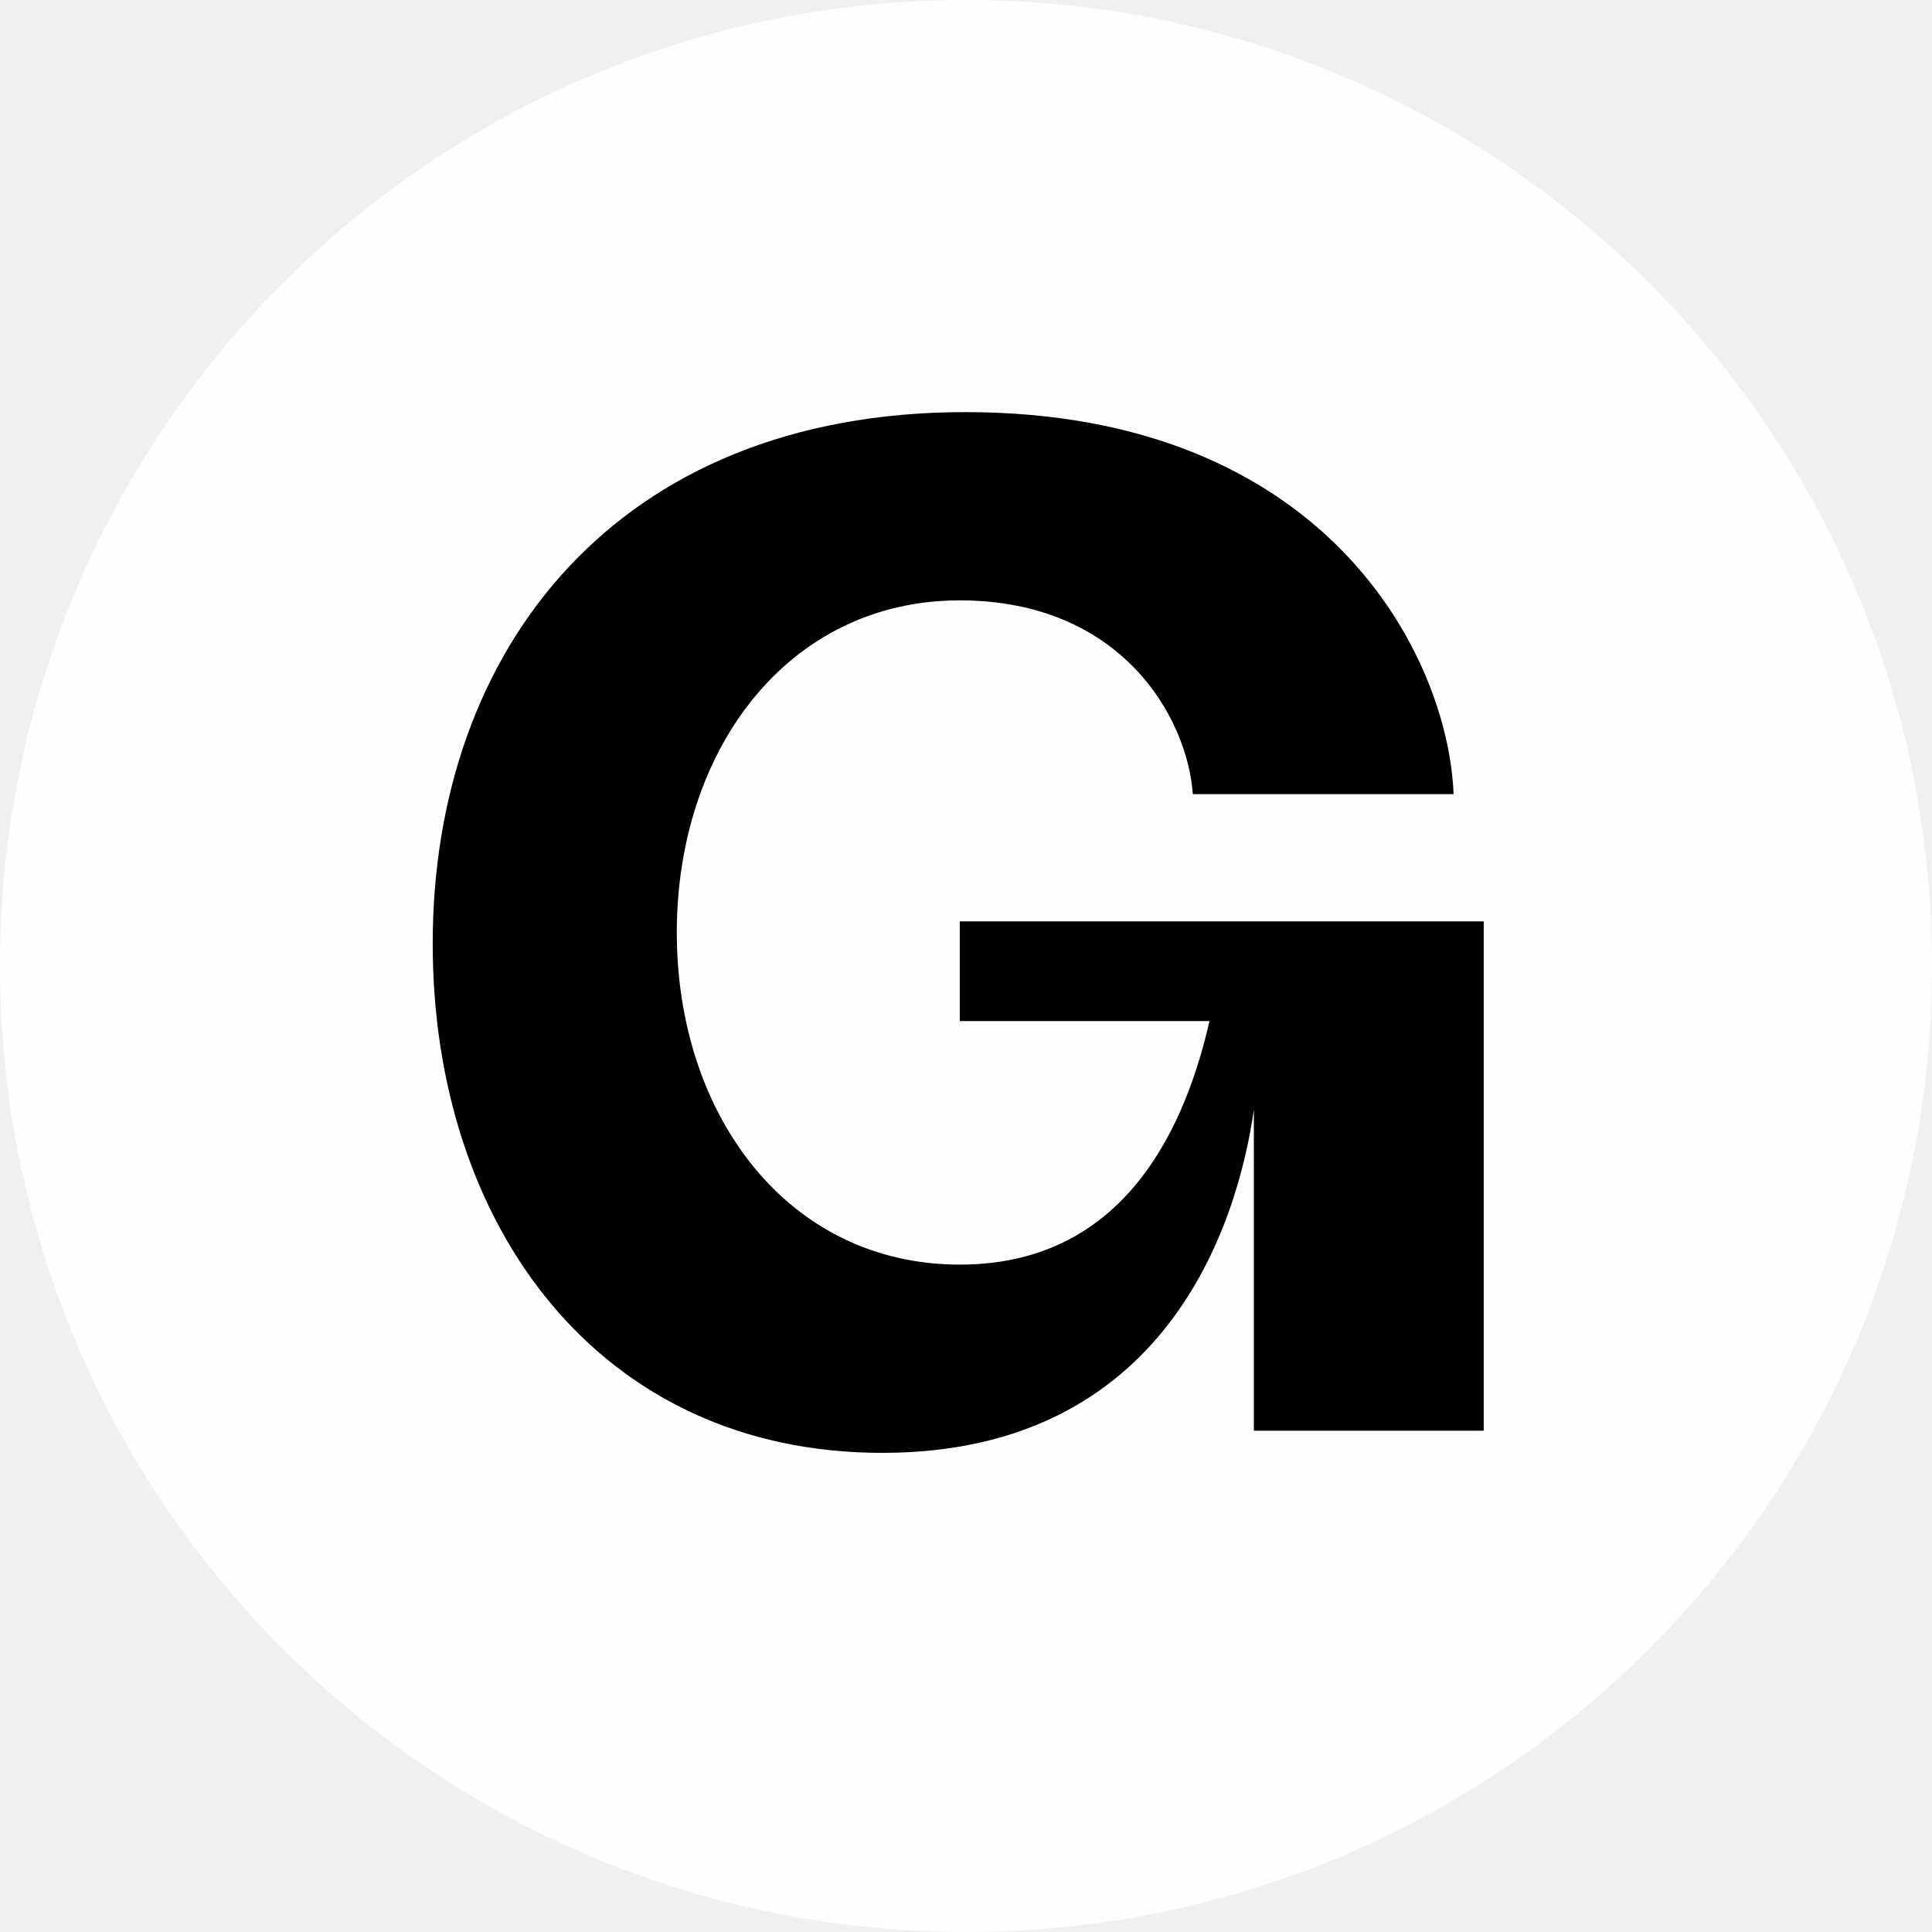
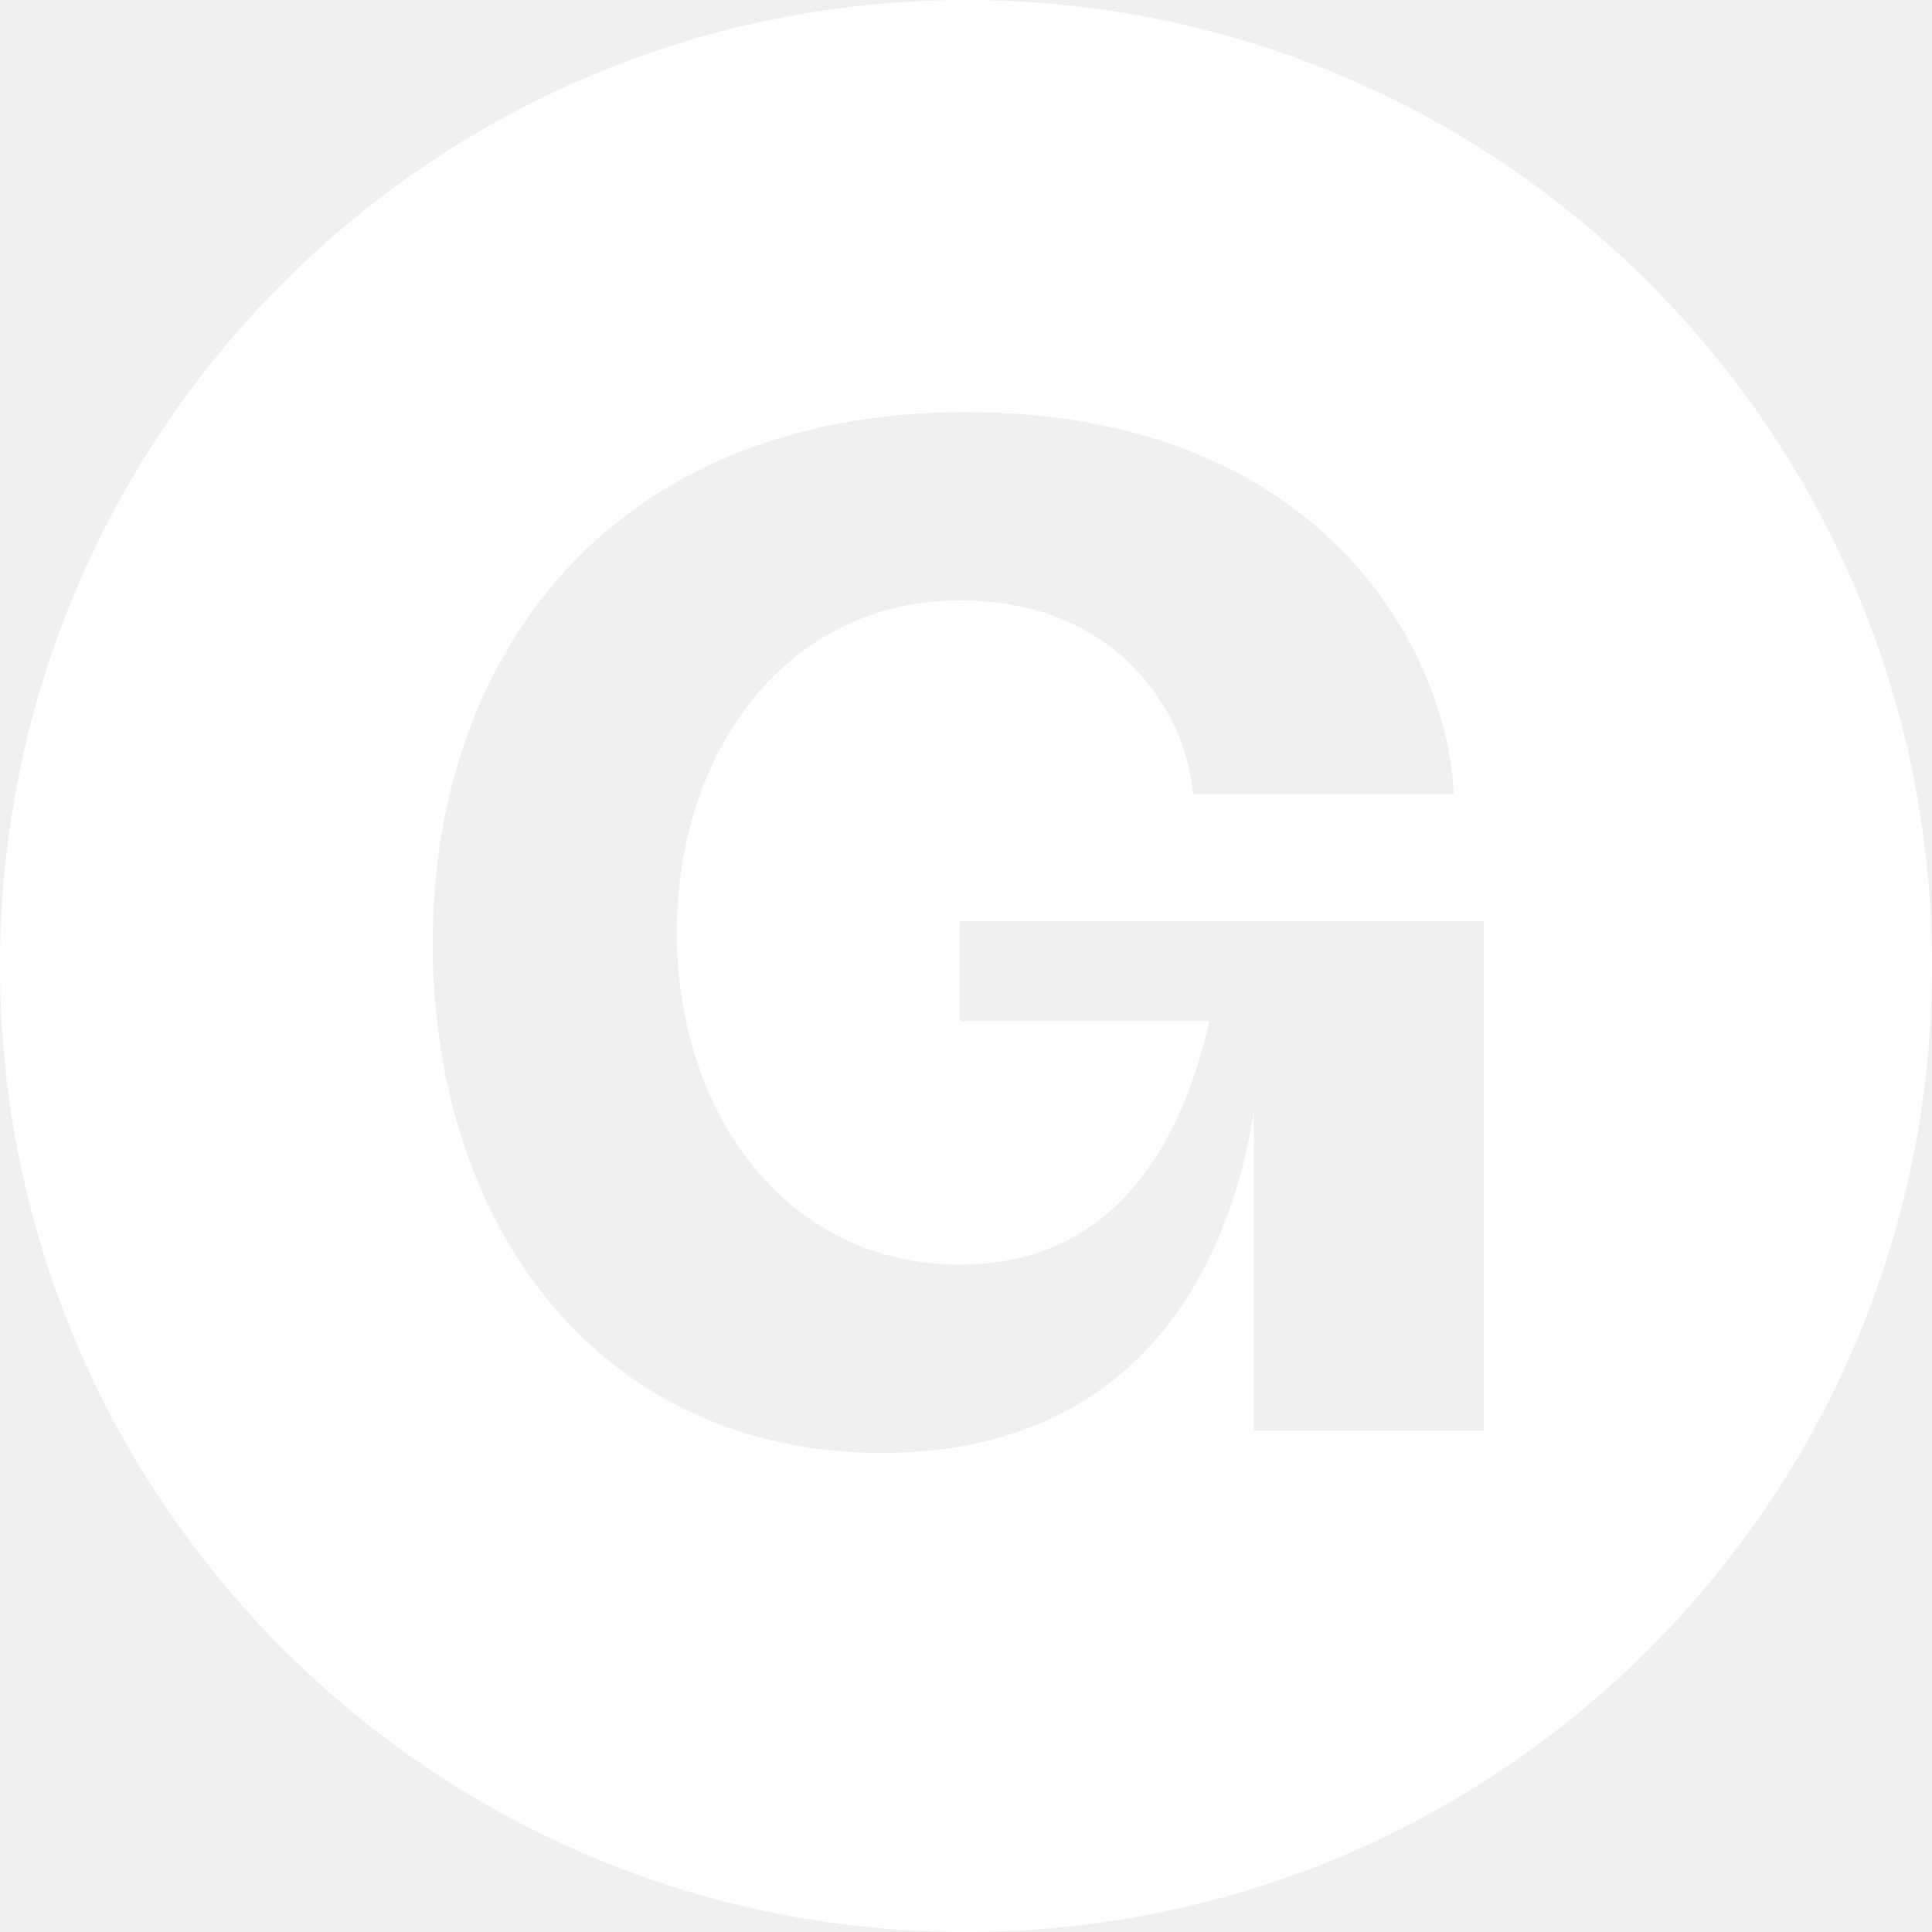
- <svg xmlns="http://www.w3.org/2000/svg" width="24" height="24" viewBox="0 0 32 32" fill="none">
-   <circle cx="16" cy="16" r="16" fill="#fefefe" />
-   <path d="M14.611 24.064C9.924 24.064 7.167 20.304 7.167 15.628C7.167 10.769 10.2 6.826 15.989 6.826C21.963 6.826 23.985 10.86 24.076 13.153H19.757C19.665 11.869 18.562 9.944 15.897 9.944C13.049 9.944 11.21 12.419 11.21 15.445C11.21 18.471 13.049 20.946 15.897 20.946C18.471 20.946 19.573 18.929 20.033 16.912H15.897V15.261H24.575V23.697H20.768V18.379C20.492 20.304 19.298 24.064 14.611 24.064Z" fill="black" />
+ <svg xmlns="http://www.w3.org/2000/svg" width="24" height="24" viewBox="0 0 24 24" fill="none">
+   <g clip-path="url(#clip0_519_120)">
+     <path d="M12 0C18.627 0 24 5.373 24 12C24 18.627 18.627 24 12 24C5.373 24 0 18.627 0 12C0 5.373 5.373 0 12 0ZM11.992 5.12C7.65 5.12 5.375 8.076 5.375 11.721C5.375 15.228 7.443 18.048 10.958 18.048C14.473 18.048 15.369 15.228 15.576 13.784V17.773H18.432V11.446H11.923V12.684H15.024C14.68 14.197 13.853 15.71 11.923 15.71C9.786 15.71 8.408 13.853 8.408 11.584C8.408 9.315 9.786 7.458 11.923 7.458C13.922 7.458 14.749 8.902 14.818 9.864H18.058C17.989 8.145 16.472 5.12 11.992 5.12Z" fill="#FEFEFE" />
+   </g>
+   <defs>
+     <clipPath id="clip0_519_120">
+       <rect width="24" height="24" fill="white" />
+     </clipPath>
+   </defs>
</svg>
